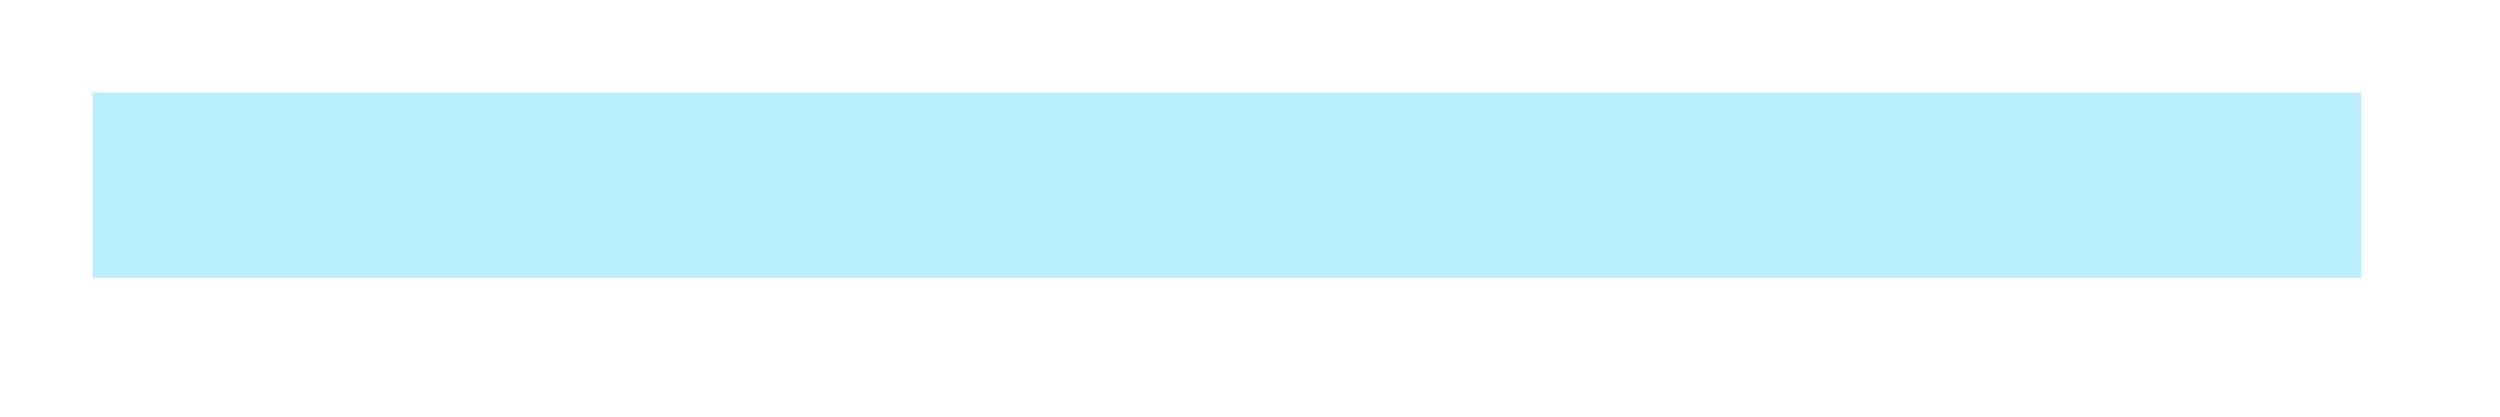
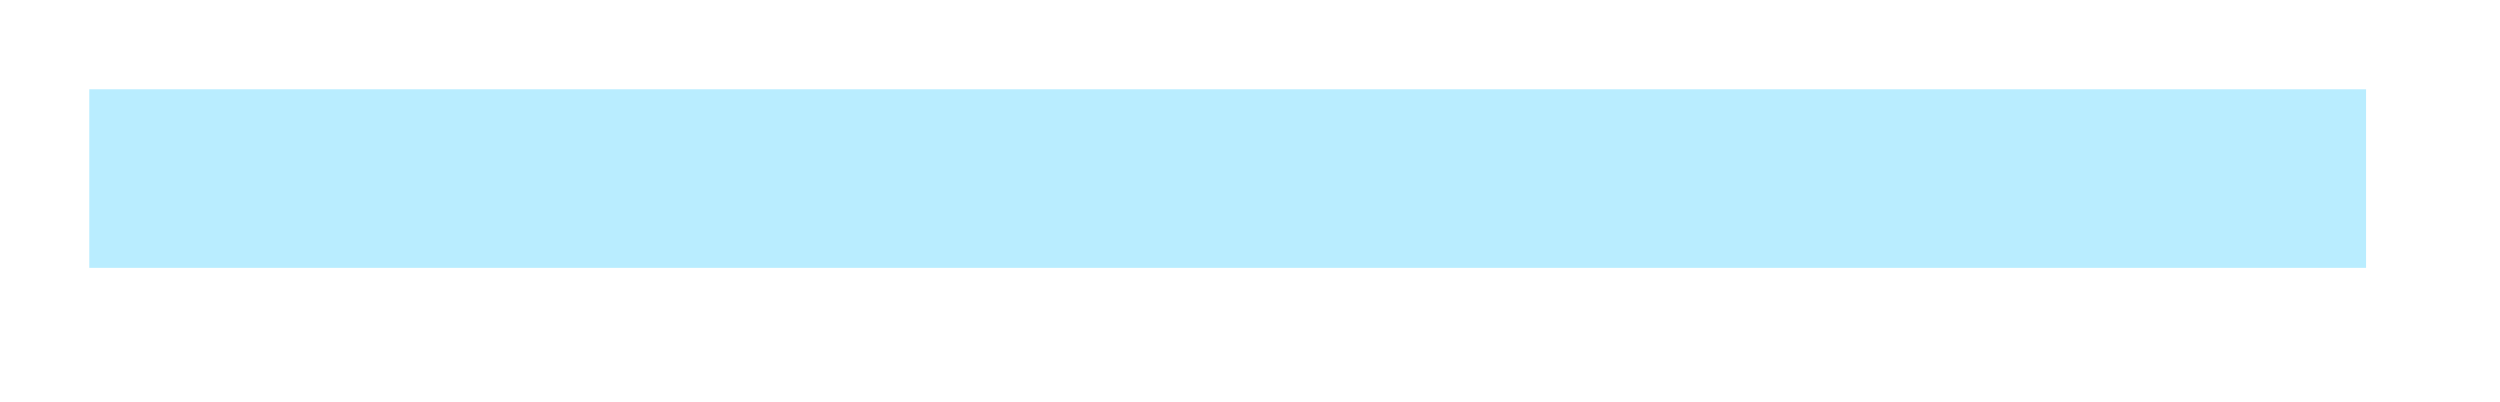
- <svg xmlns="http://www.w3.org/2000/svg" version="1.1" width="54px" height="9px">
-   <g transform="matrix(1 0 0 1 -28 -6497 )">
-     <path d="M 30 6501  L 79 6501  " stroke-width="4" stroke="#b9edff" fill="none" />
+ <svg xmlns="http://www.w3.org/2000/svg" version="1.1" width="56px" height="9px">
+   <g transform="matrix(1 0 0 1 -1137 -81 )">
+     <path d="M 1139 85  L 1190 85  " stroke-width="4" stroke="#b9edff" fill="none" />
  </g>
</svg>
